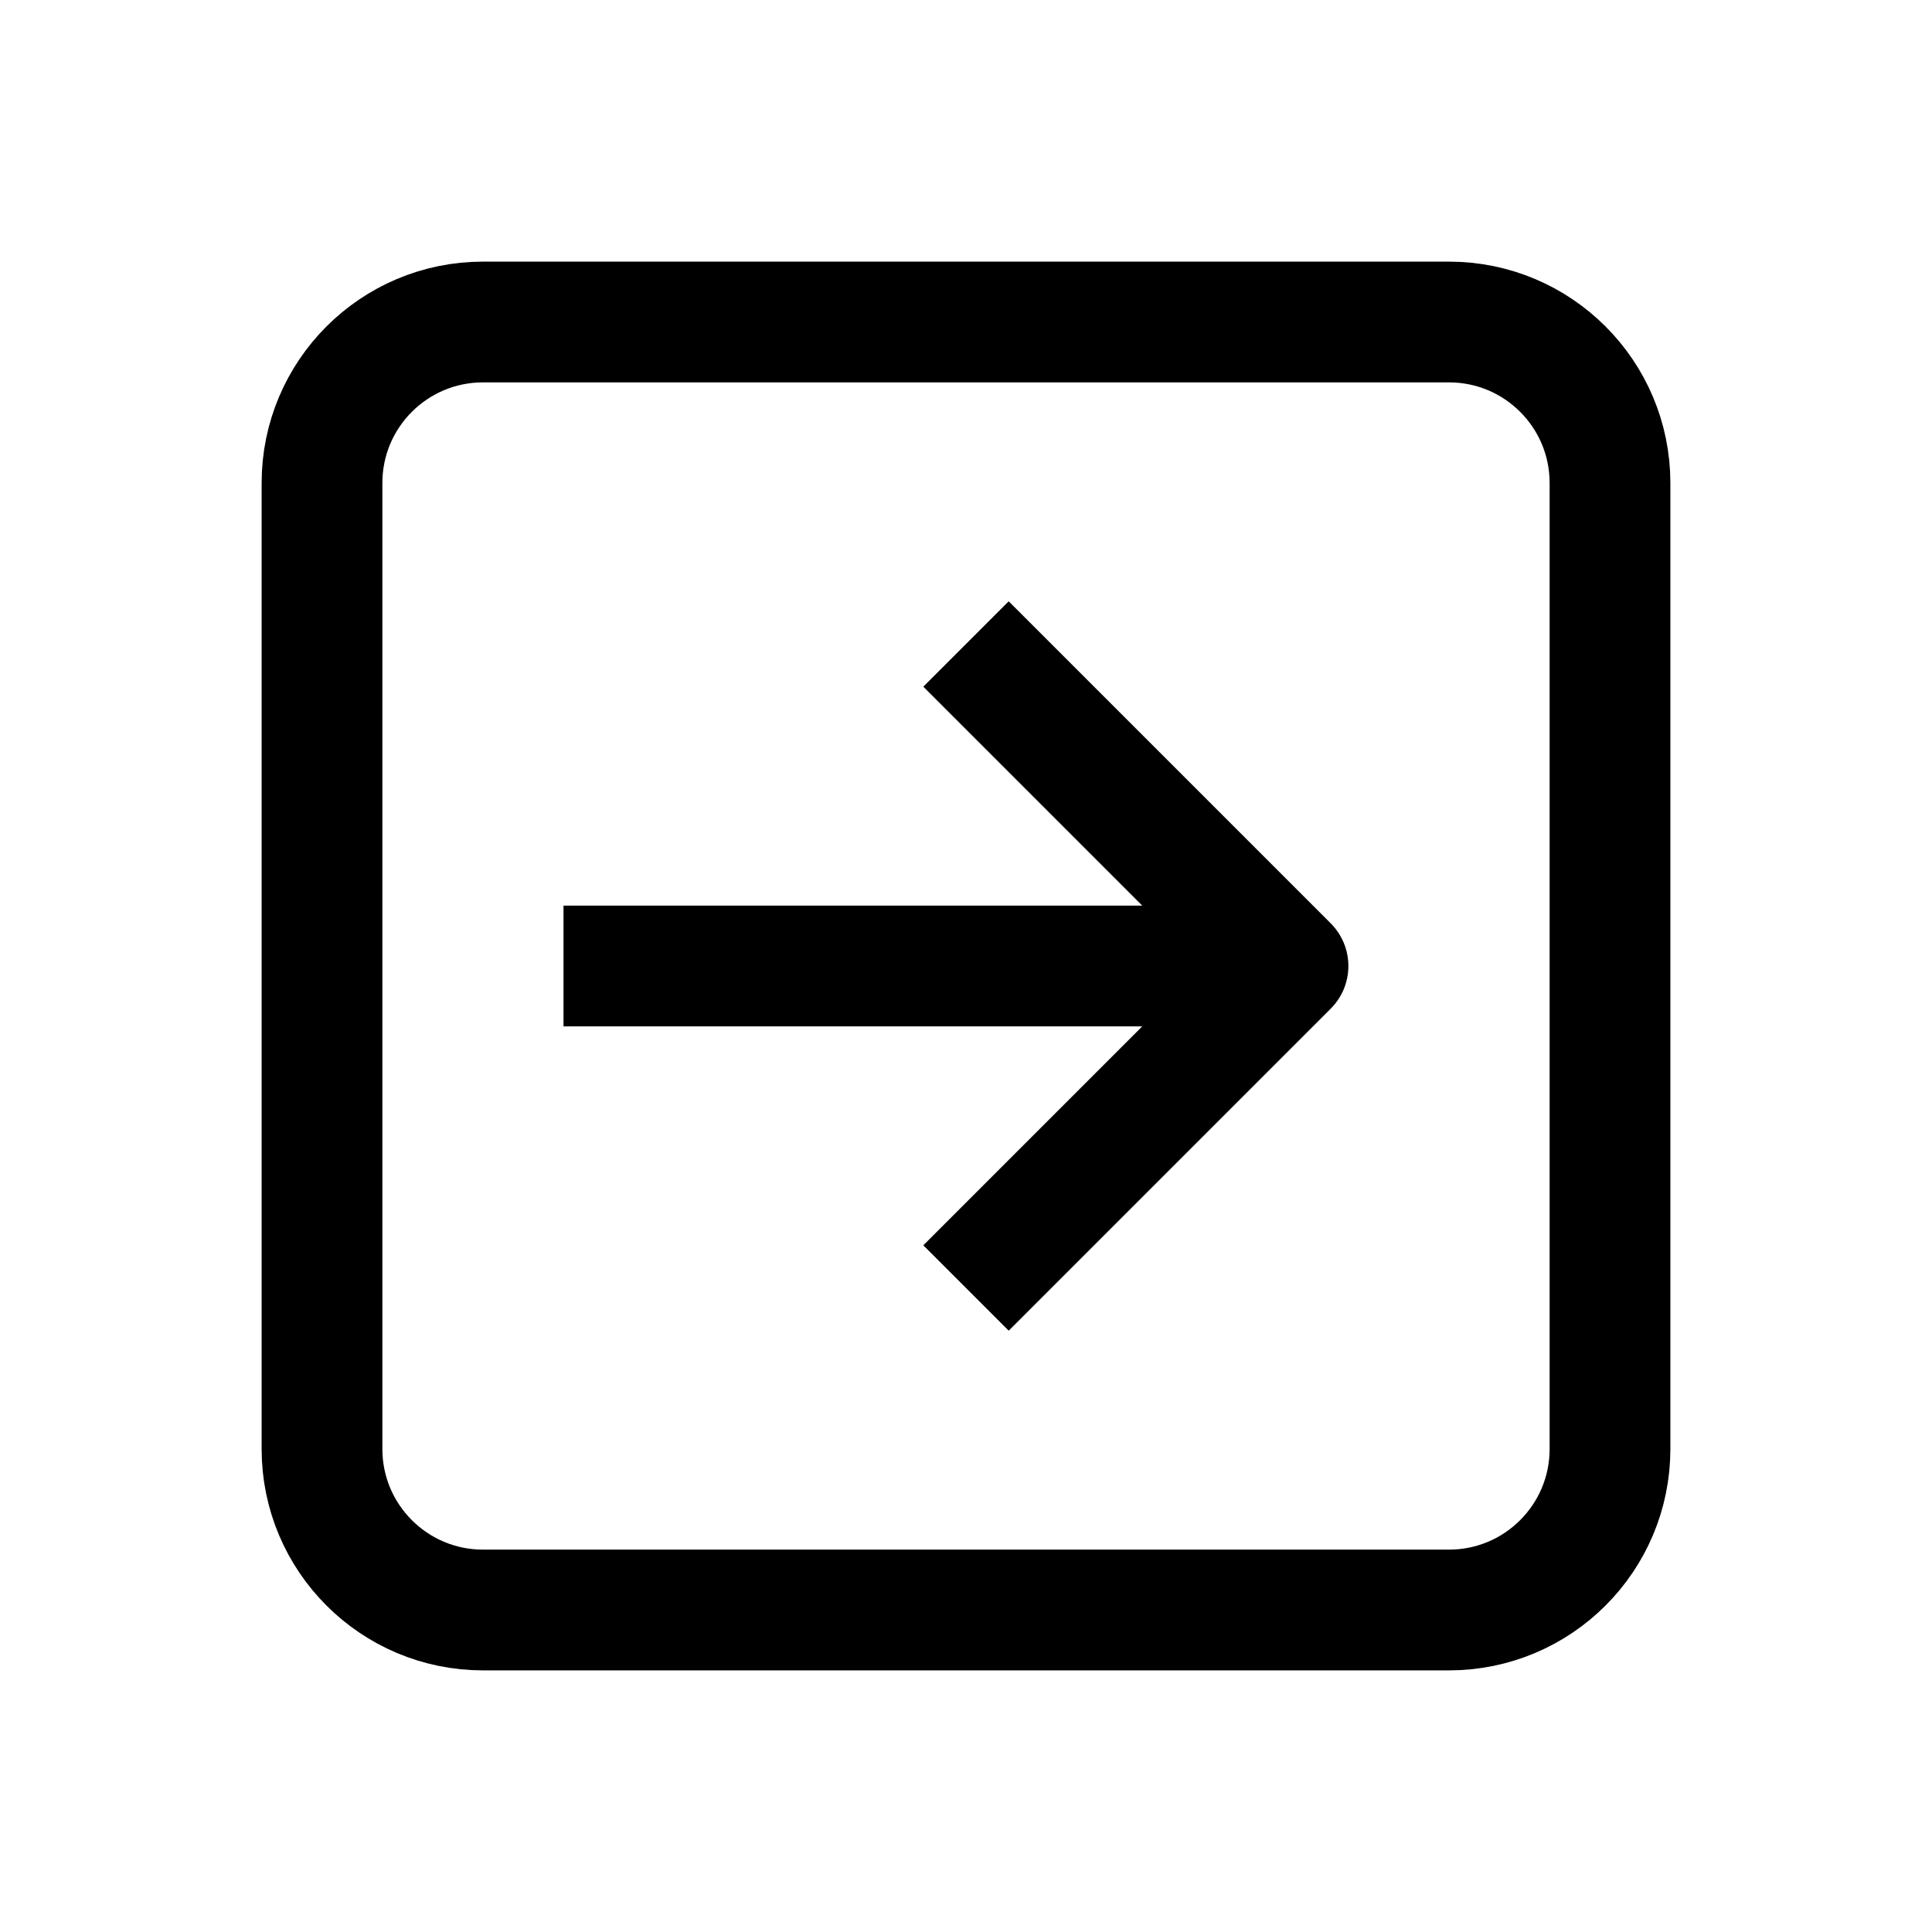
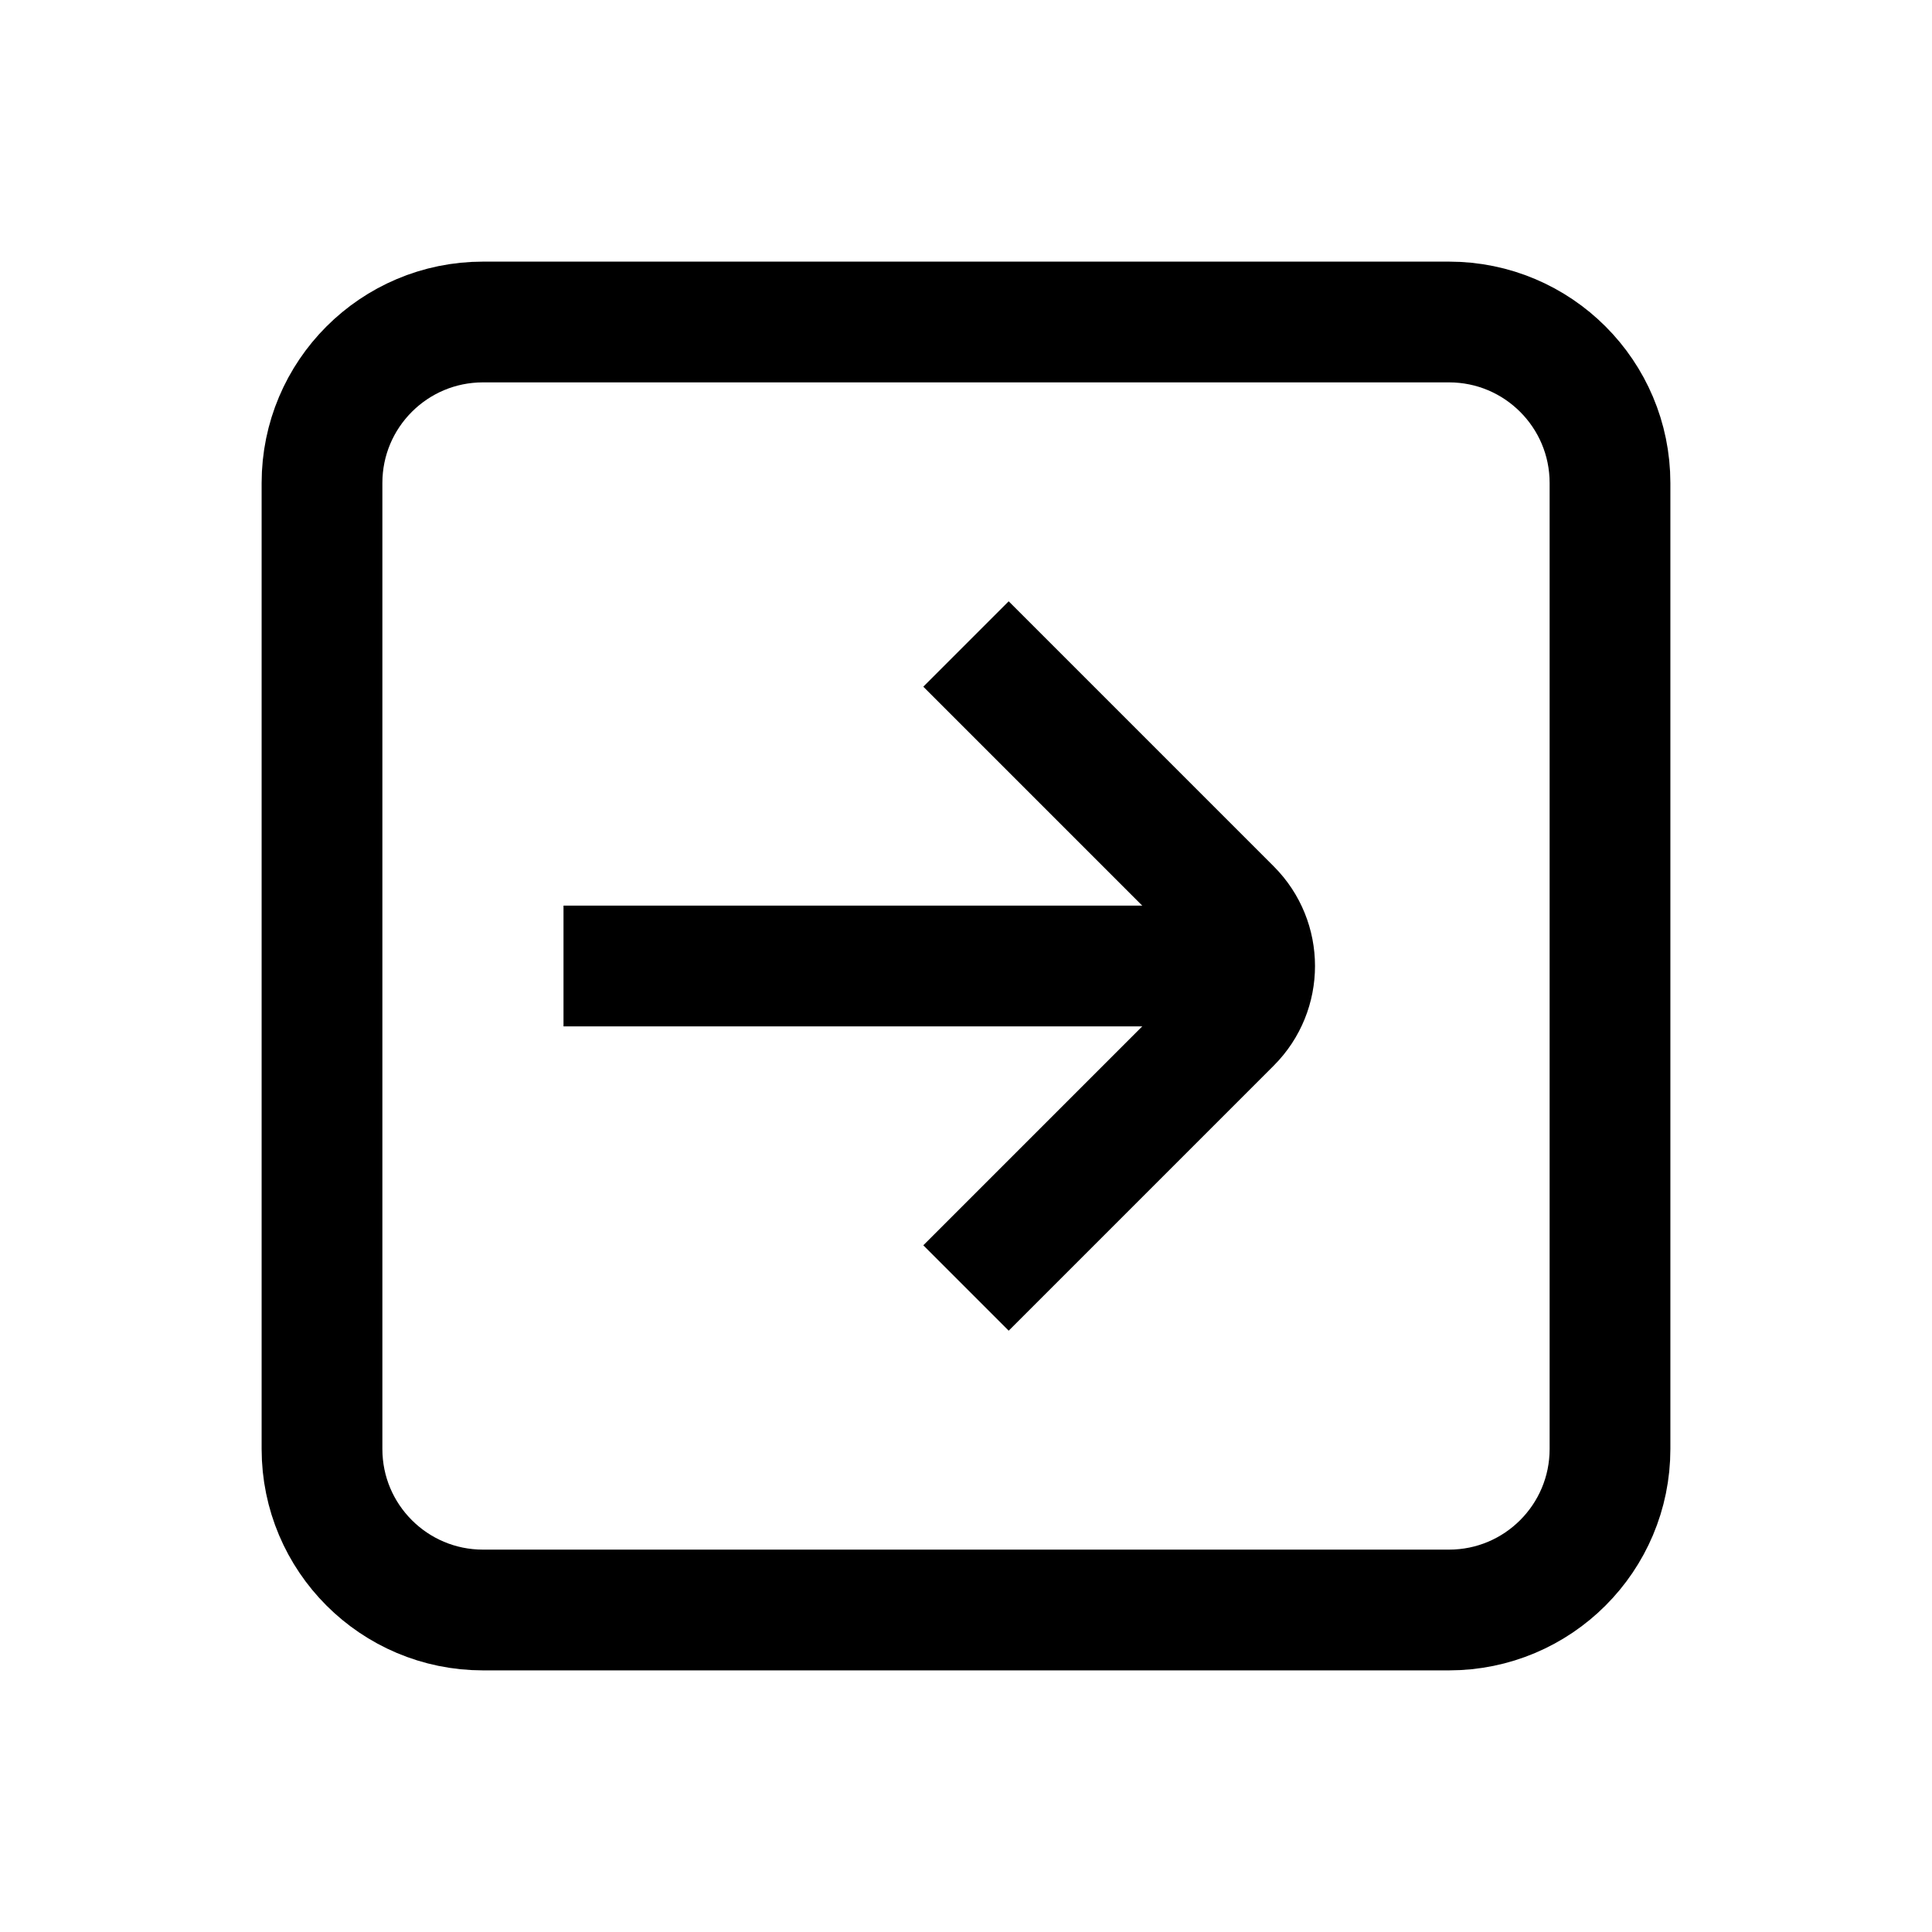
<svg xmlns="http://www.w3.org/2000/svg" width="24" height="24" viewBox="0 0 24 24" fill="none">
  <rect x="4" y="4" width="16" height="16" rx="2" stroke="black" stroke-width="1.5" stroke-linejoin="round" />
-   <path d="M7 12H16M12 16L16 12L12 8" stroke="black" stroke-width="1.5" stroke-linejoin="round" />
+   <path d="M7 12H16" stroke="black" stroke-width="1.5" stroke-linejoin="round" />
+   <path d="M12 8L15.293 11.293C15.683 11.683 15.683 12.317 15.293 12.707L12 16" stroke="black" stroke-width="1.5" stroke-linejoin="round" />
</svg>
